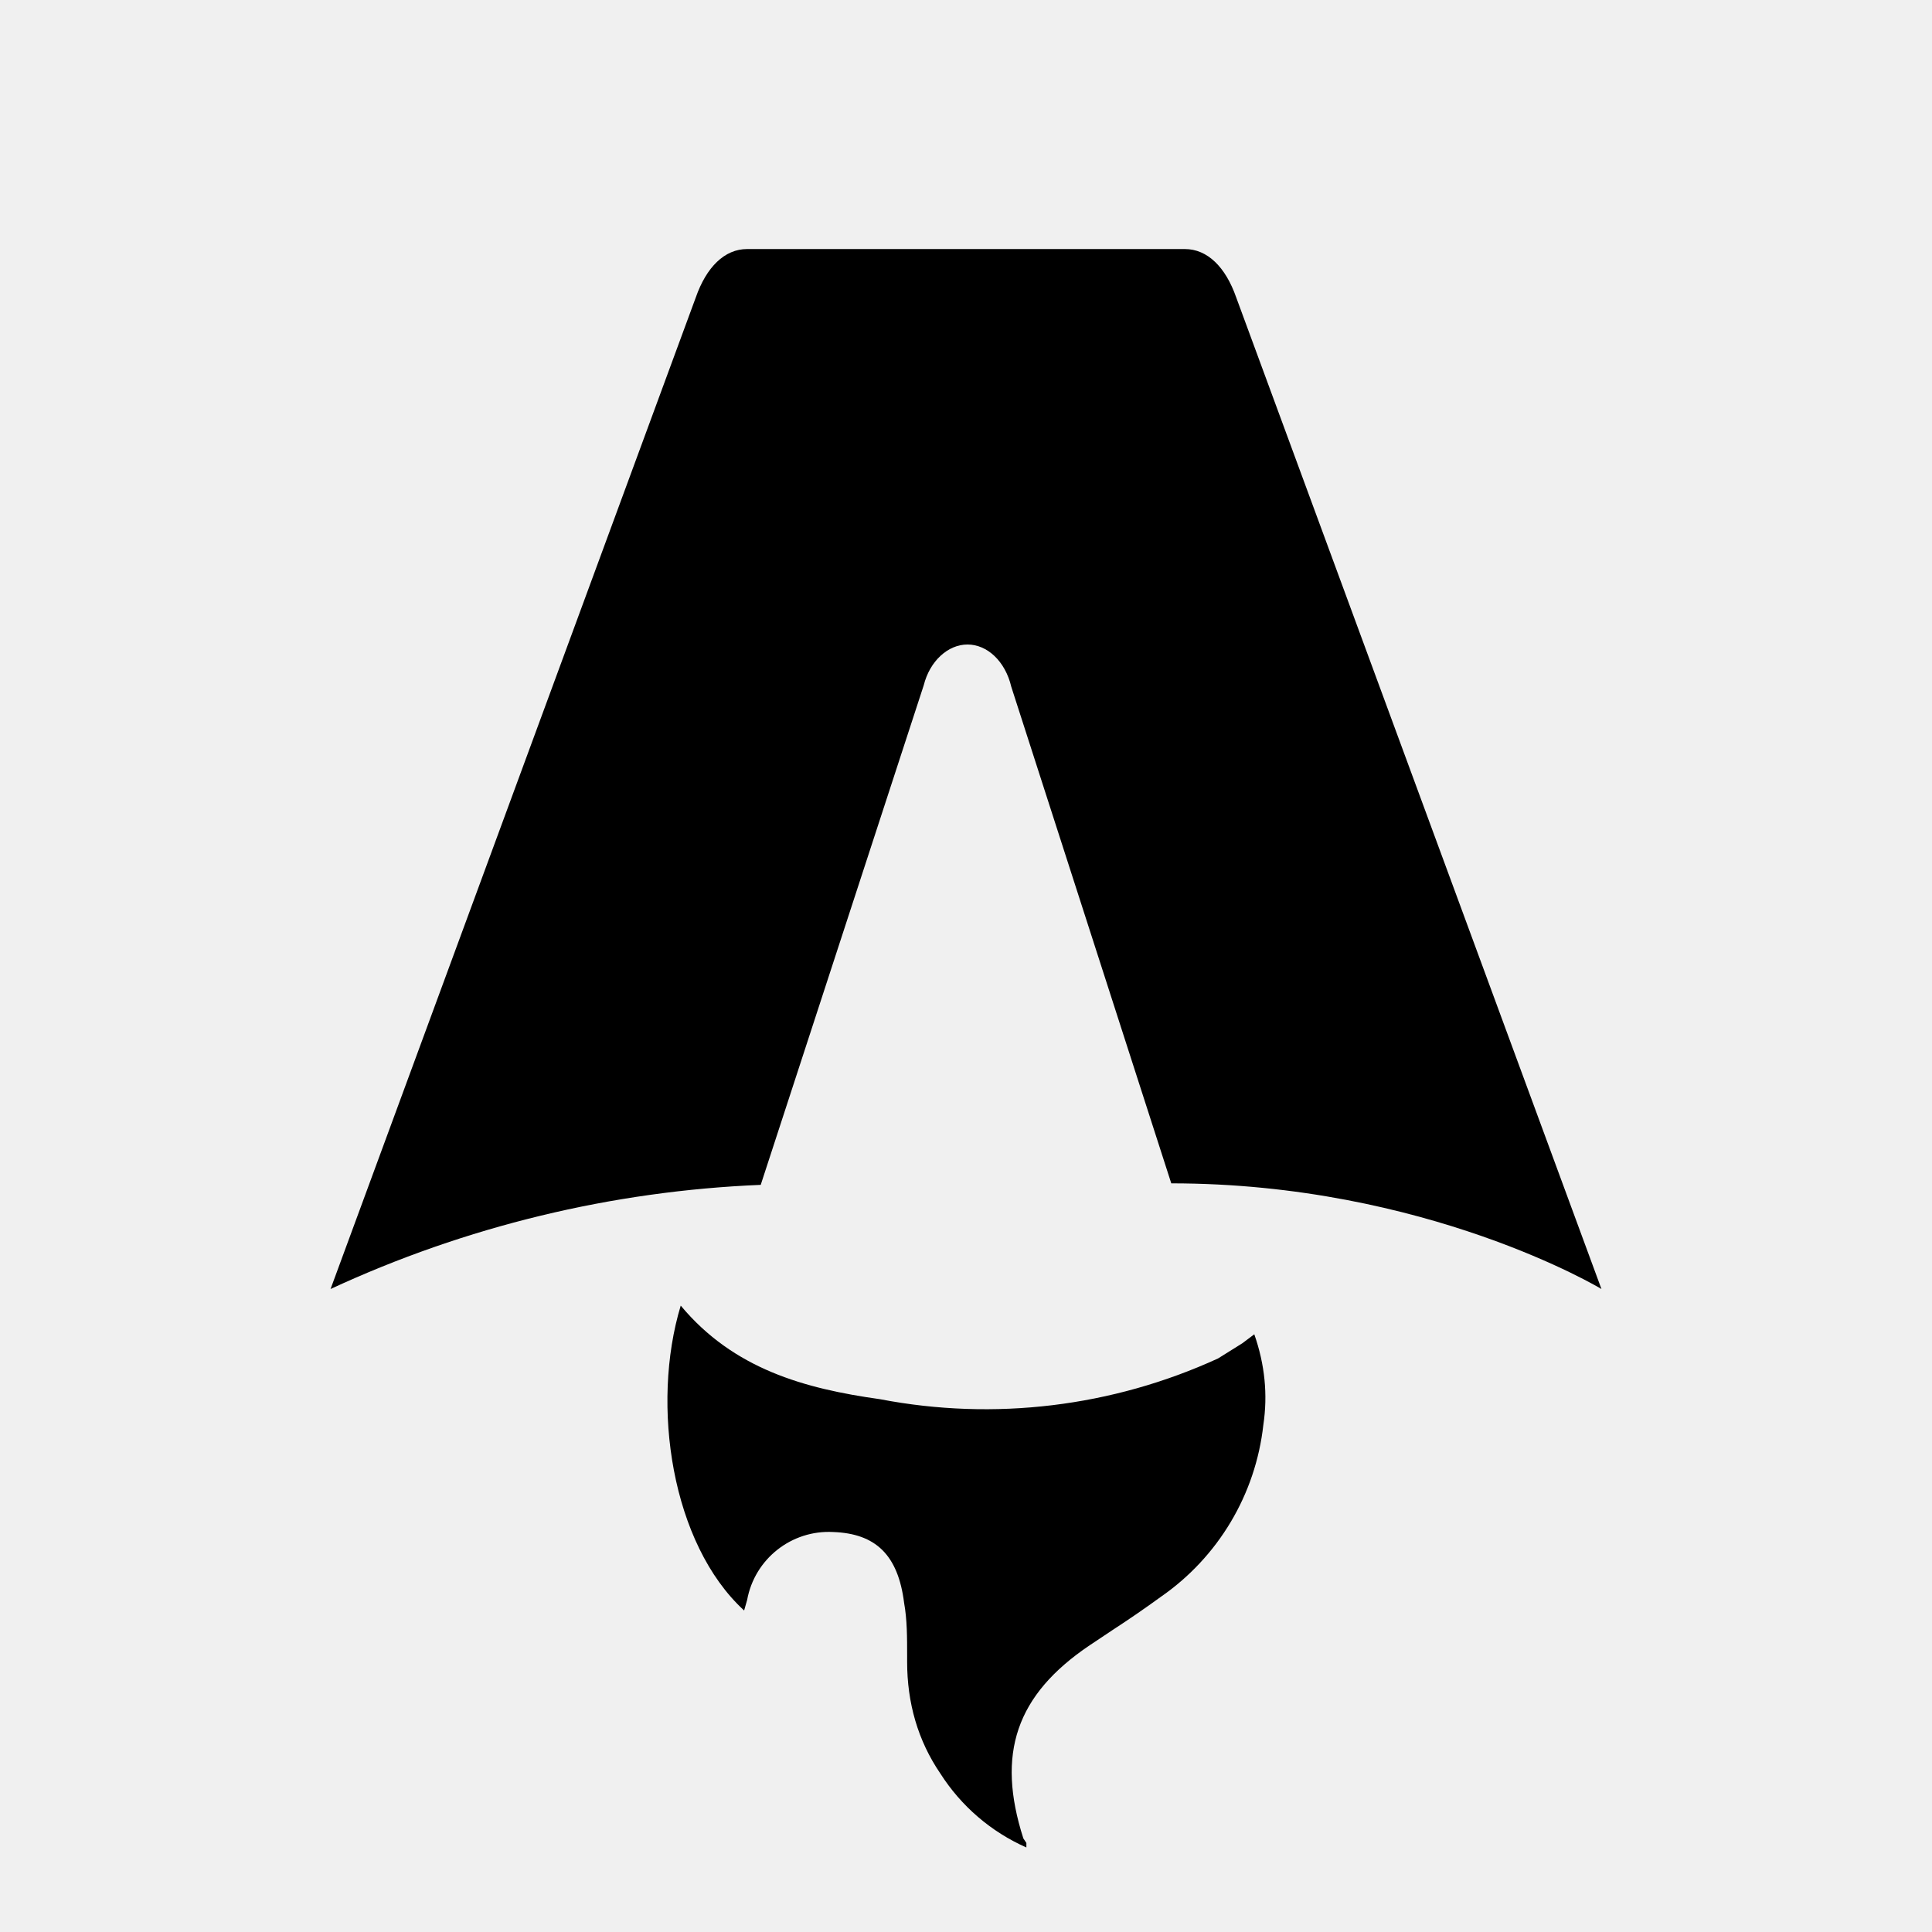
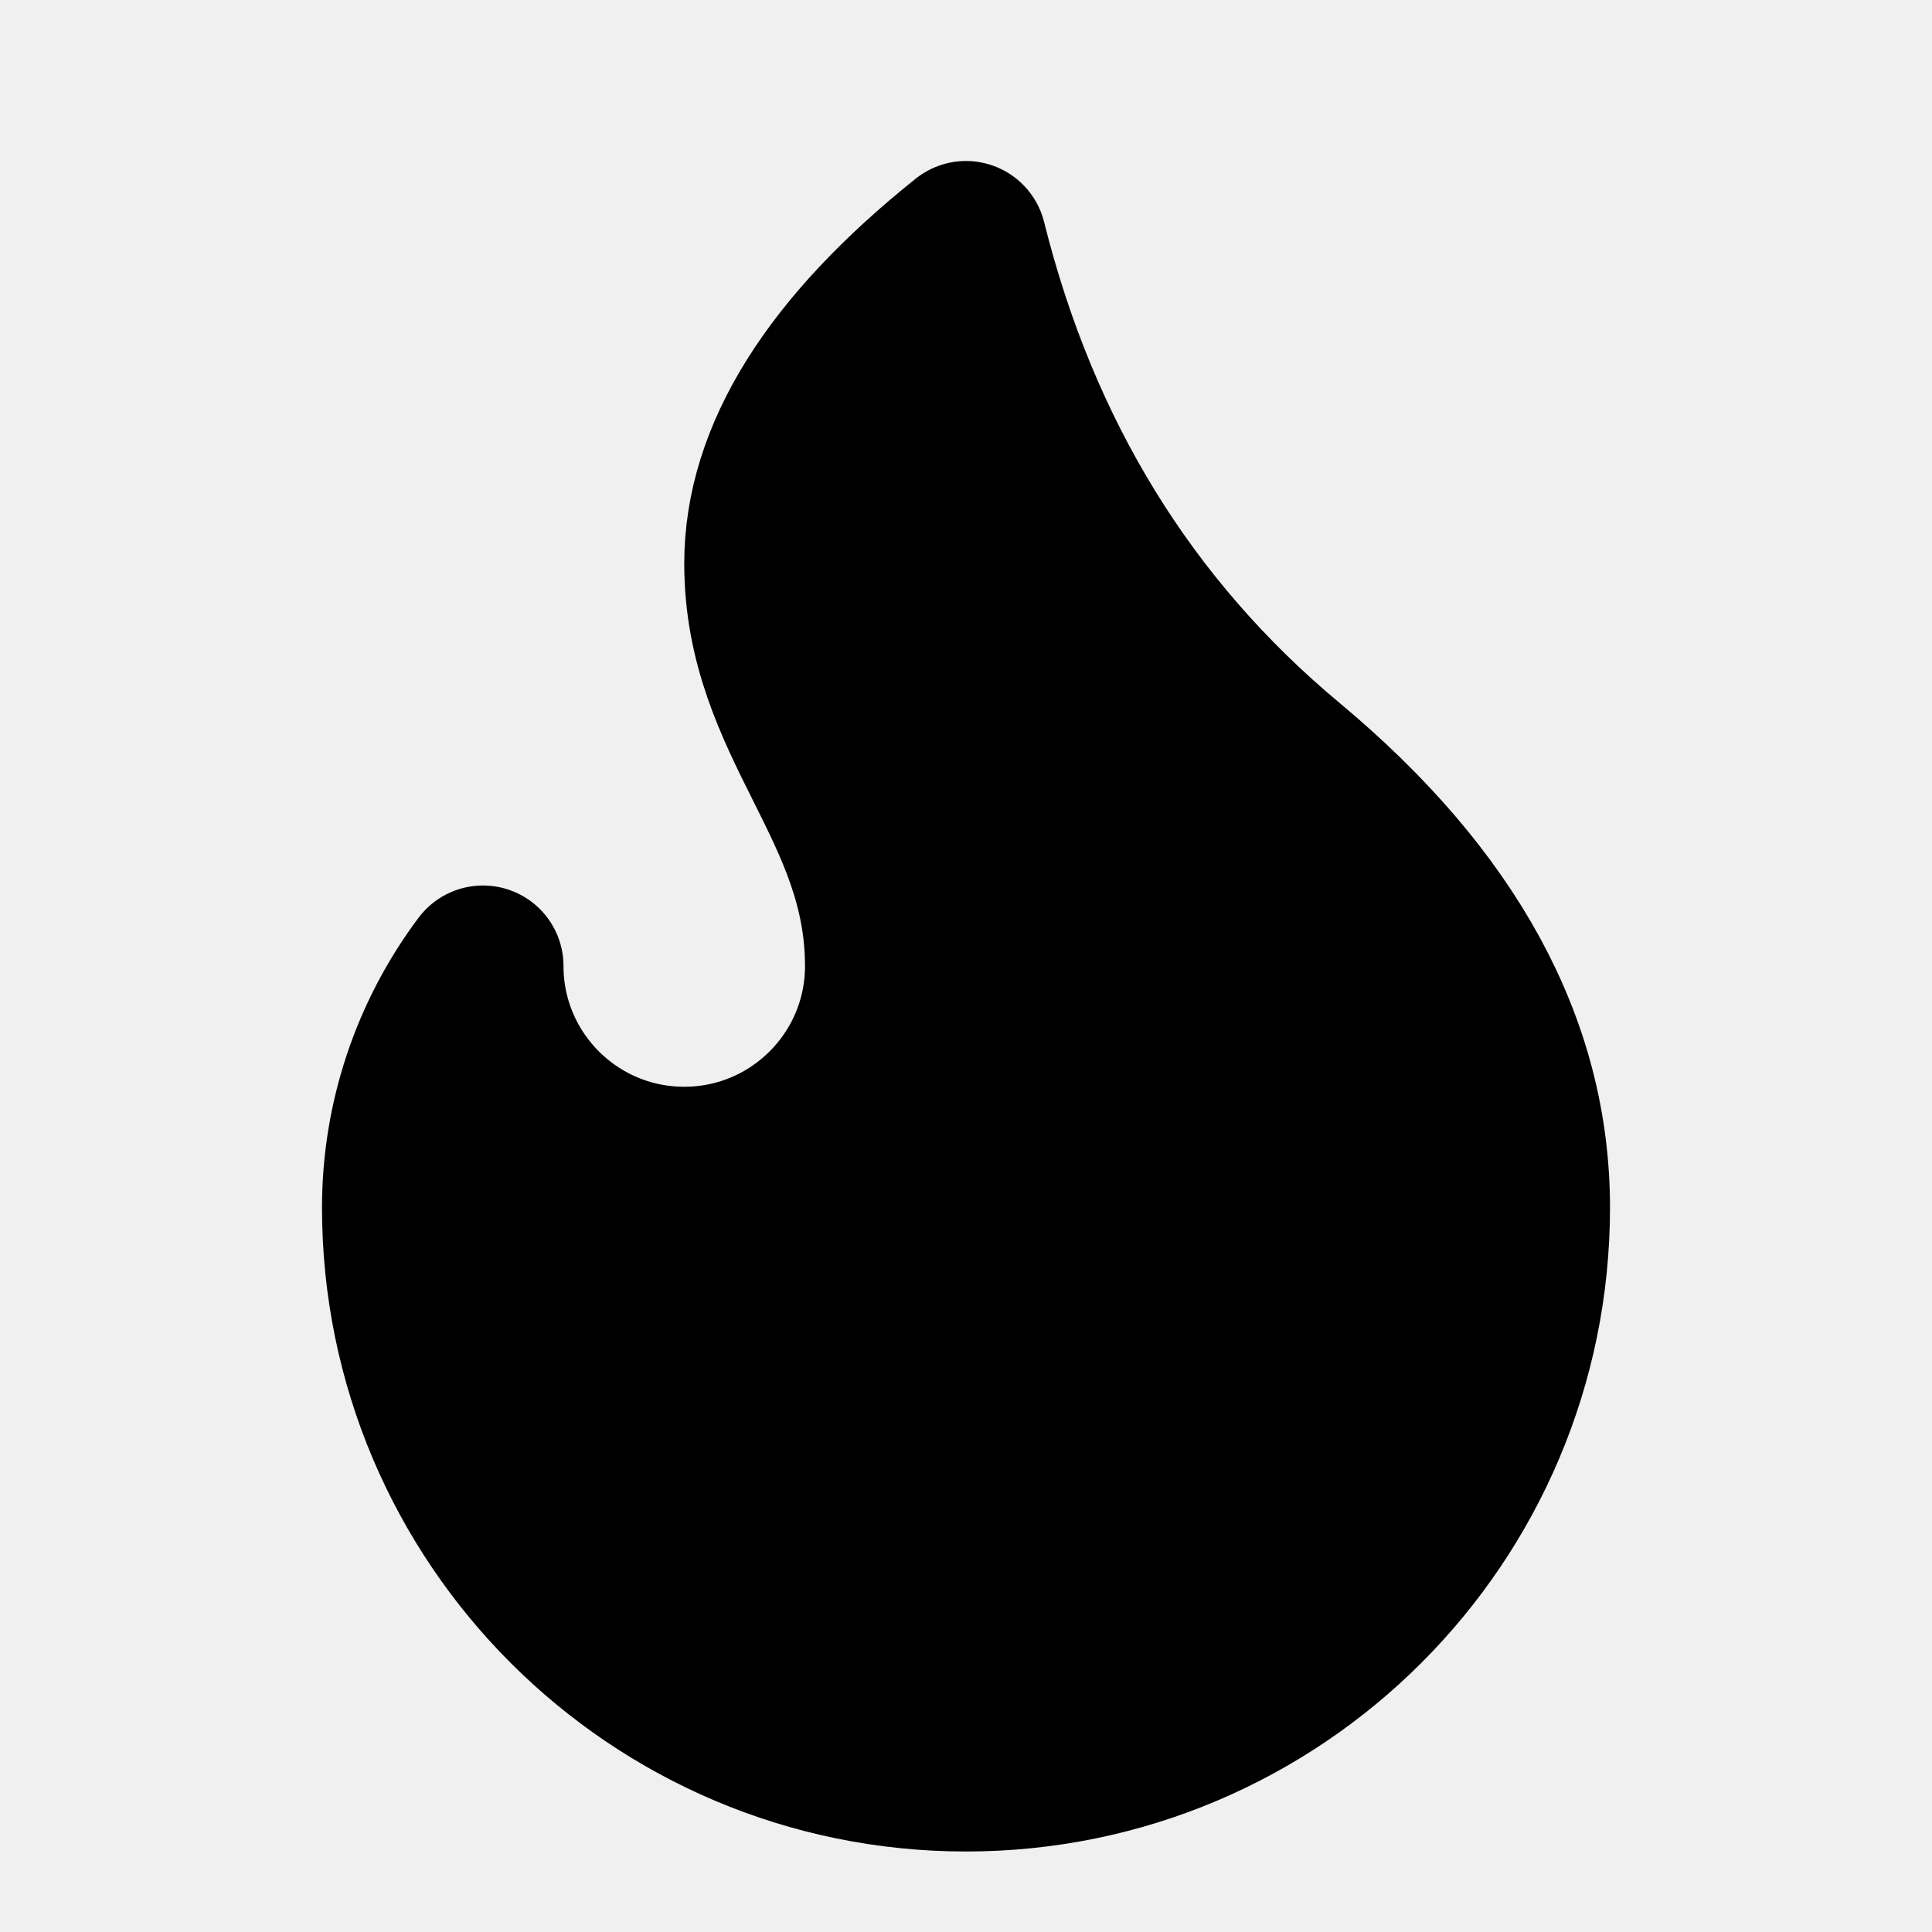
- <svg xmlns="http://www.w3.org/2000/svg" fill="none" viewBox="0 0 128 128">
-   <path d="M50.4 78.5a75.1 75.1 0 0 0-28.5 6.9l24.2-65.7c.7-2 1.9-3.2 3.4-3.2h29c1.5 0 2.7 1.2 3.4 3.2l24.2 65.7s-11.6-7-28.5-7L67 45.5c-.4-1.7-1.6-2.8-2.9-2.8-1.3 0-2.5 1.1-2.9 2.7L50.4 78.5Zm-1.1 28.2Zm-4.2-20.2c-2 6.6-.6 15.8 4.2 20.2a17.5 17.5 0 0 1 .2-.7 5.5 5.5 0 0 1 5.7-4.5c2.8.1 4.3 1.5 4.7 4.7.2 1.1.2 2.3.2 3.5v.4c0 2.7.7 5.2 2.2 7.4a13 13 0 0 0 5.7 4.9v-.3l-.2-.3c-1.8-5.6-.5-9.5 4.4-12.8l1.5-1a73 73 0 0 0 3.2-2.2 16 16 0 0 0 6.8-11.4c.3-2 .1-4-.6-6l-.8.6-1.6 1a37 37 0 0 1-22.4 2.7c-5-.7-9.7-2-13.2-6.2Z" />
+ <svg xmlns="http://www.w3.org/2000/svg" width="24" height="24" viewBox="0 0 24 24" fill="none" stroke="currentColor" stroke-width="2" stroke-linecap="round" stroke-linejoin="round" class="lucide lucide-flame-icon lucide-flame">
+   <path d="M12 3q1 4 4 6.5t3 5.5a1 1 0 0 1-14 0 5 5 0 0 1 1-3 1 1 0 0 0 5 0c0-2-1.5-3-1.5-5q0-2 2.5-4" />
  <style>
-         path { fill: #000; }
+         path { 
+             fill: #000;
+             stoke: #000;
+         }
        @media (prefers-color-scheme: dark) {
-             path { fill: #FFF; }
+             path { 
+                 fill: #FFF;
+                 stroke: #FFF;
+             }
        }
    </style>
</svg>
